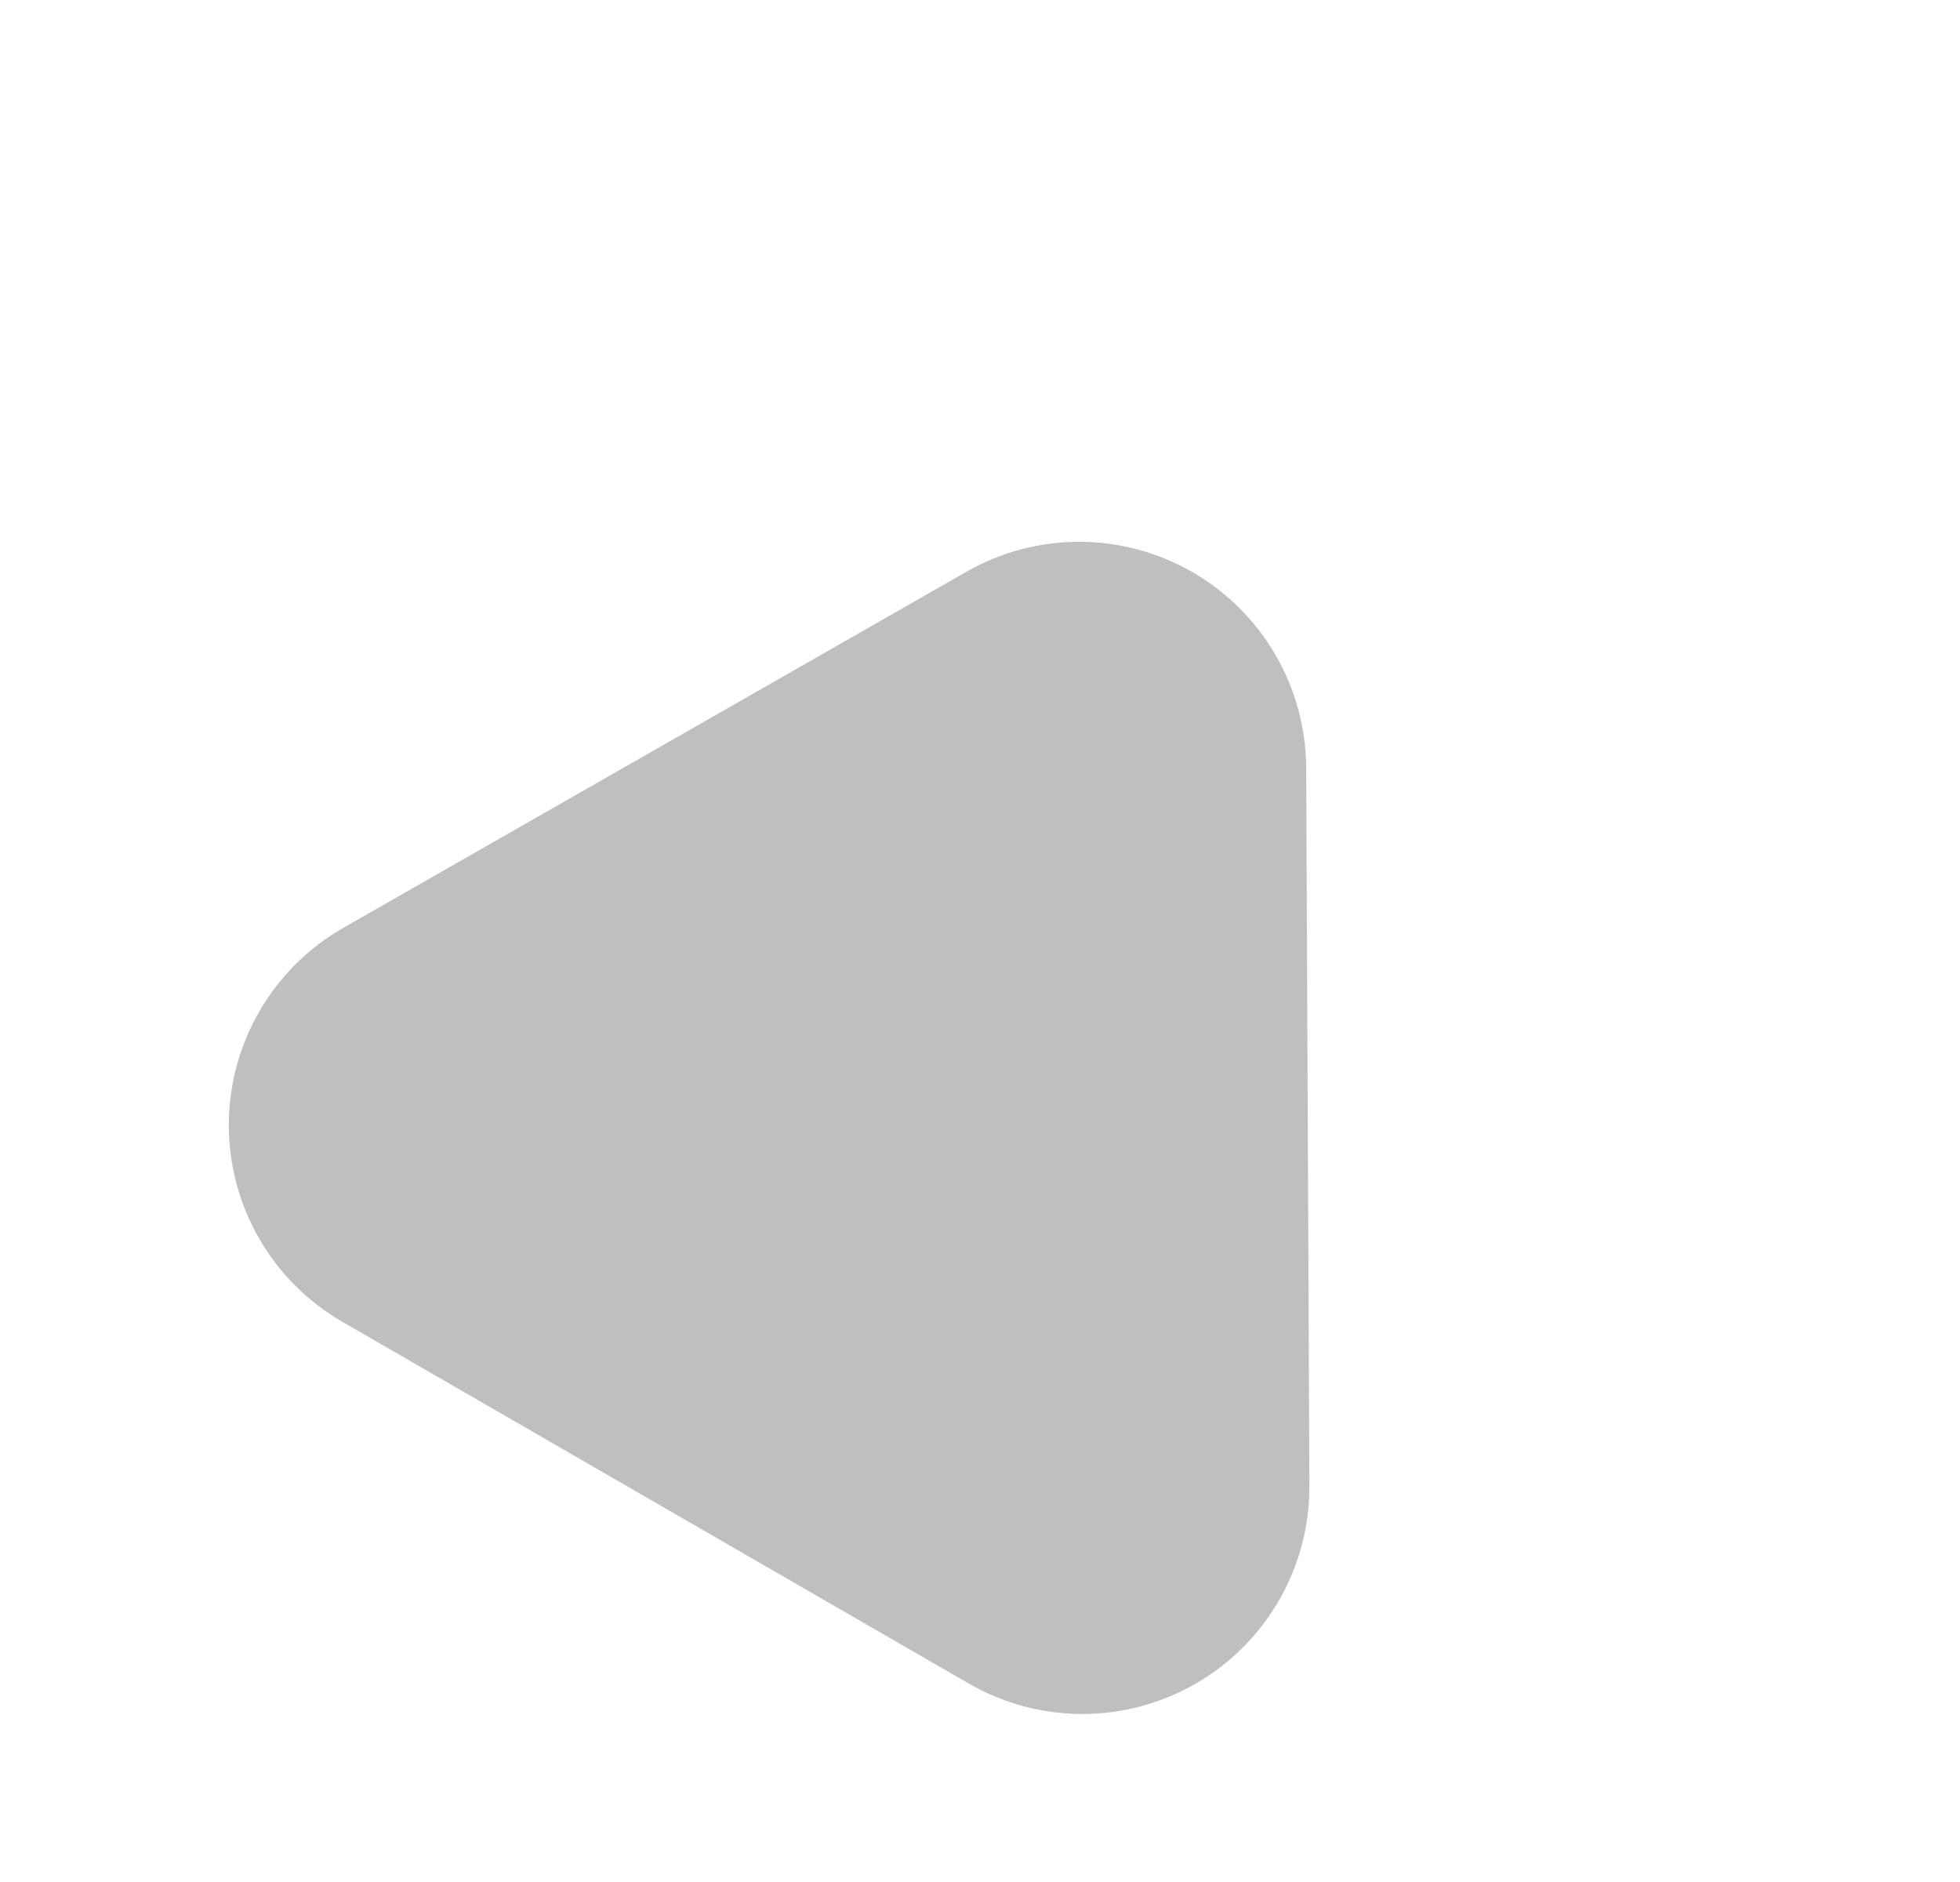
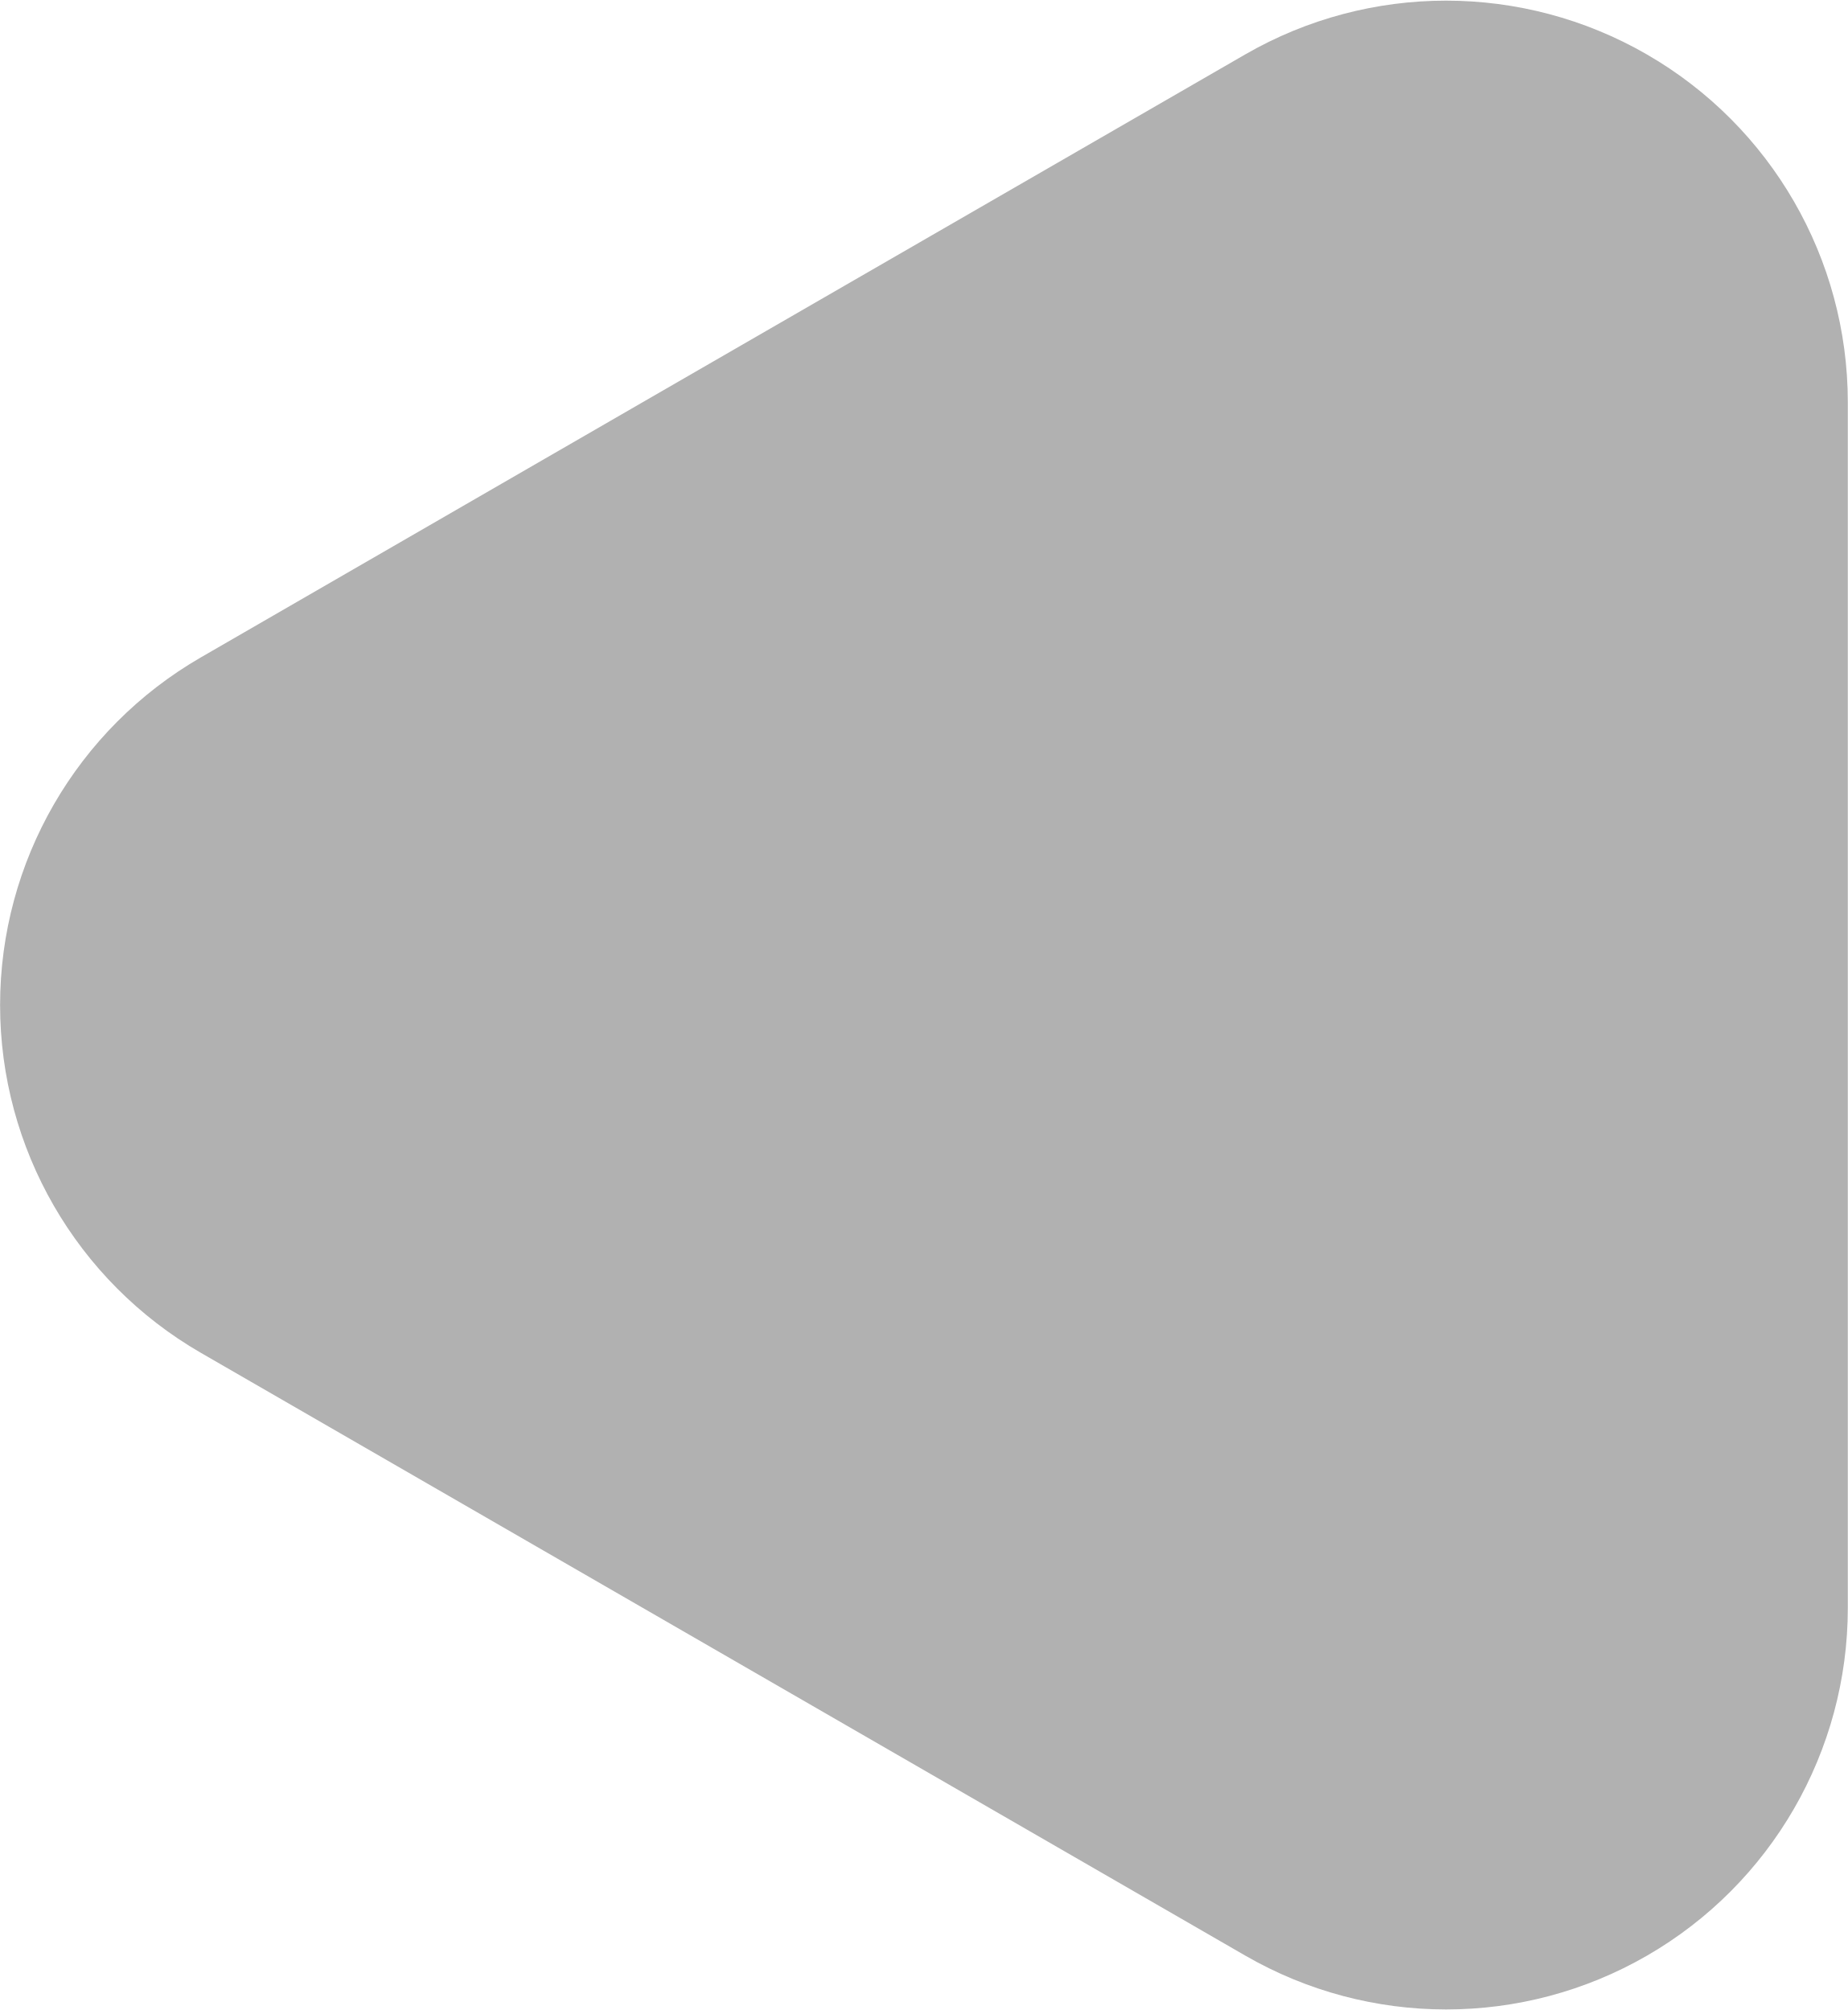
- <svg xmlns="http://www.w3.org/2000/svg" width="25.892" height="24.846" viewBox="0 0 25.892 24.846">
-   <defs>
-     <style>.a{fill:#bfbfbf;}</style>
-   </defs>
-   <path class="a" d="M7.409,4.442a3,3,0,0,1,5.183,0l4.777,8.189a3,3,0,0,1-2.591,4.512H5.223a3,3,0,0,1-2.591-4.512Z" transform="translate(8.571) rotate(30)" />
+ <svg xmlns="http://www.w3.org/2000/svg" width="13.622" height="14.822" viewBox="0 0 13.622 14.822">
+   <path id="패스_151" data-name="패스 151" d="M93.28,126.921l7.7,4.445a2.961,2.961,0,0,0,4.442-2.564v-8.891a2.962,2.962,0,0,0-4.442-2.565l-4.455,2.572-3.244,1.874A2.961,2.961,0,0,0,93.28,126.921Z" transform="translate(-91.799 -116.945)" fill="#b1b1b1" />
</svg>
